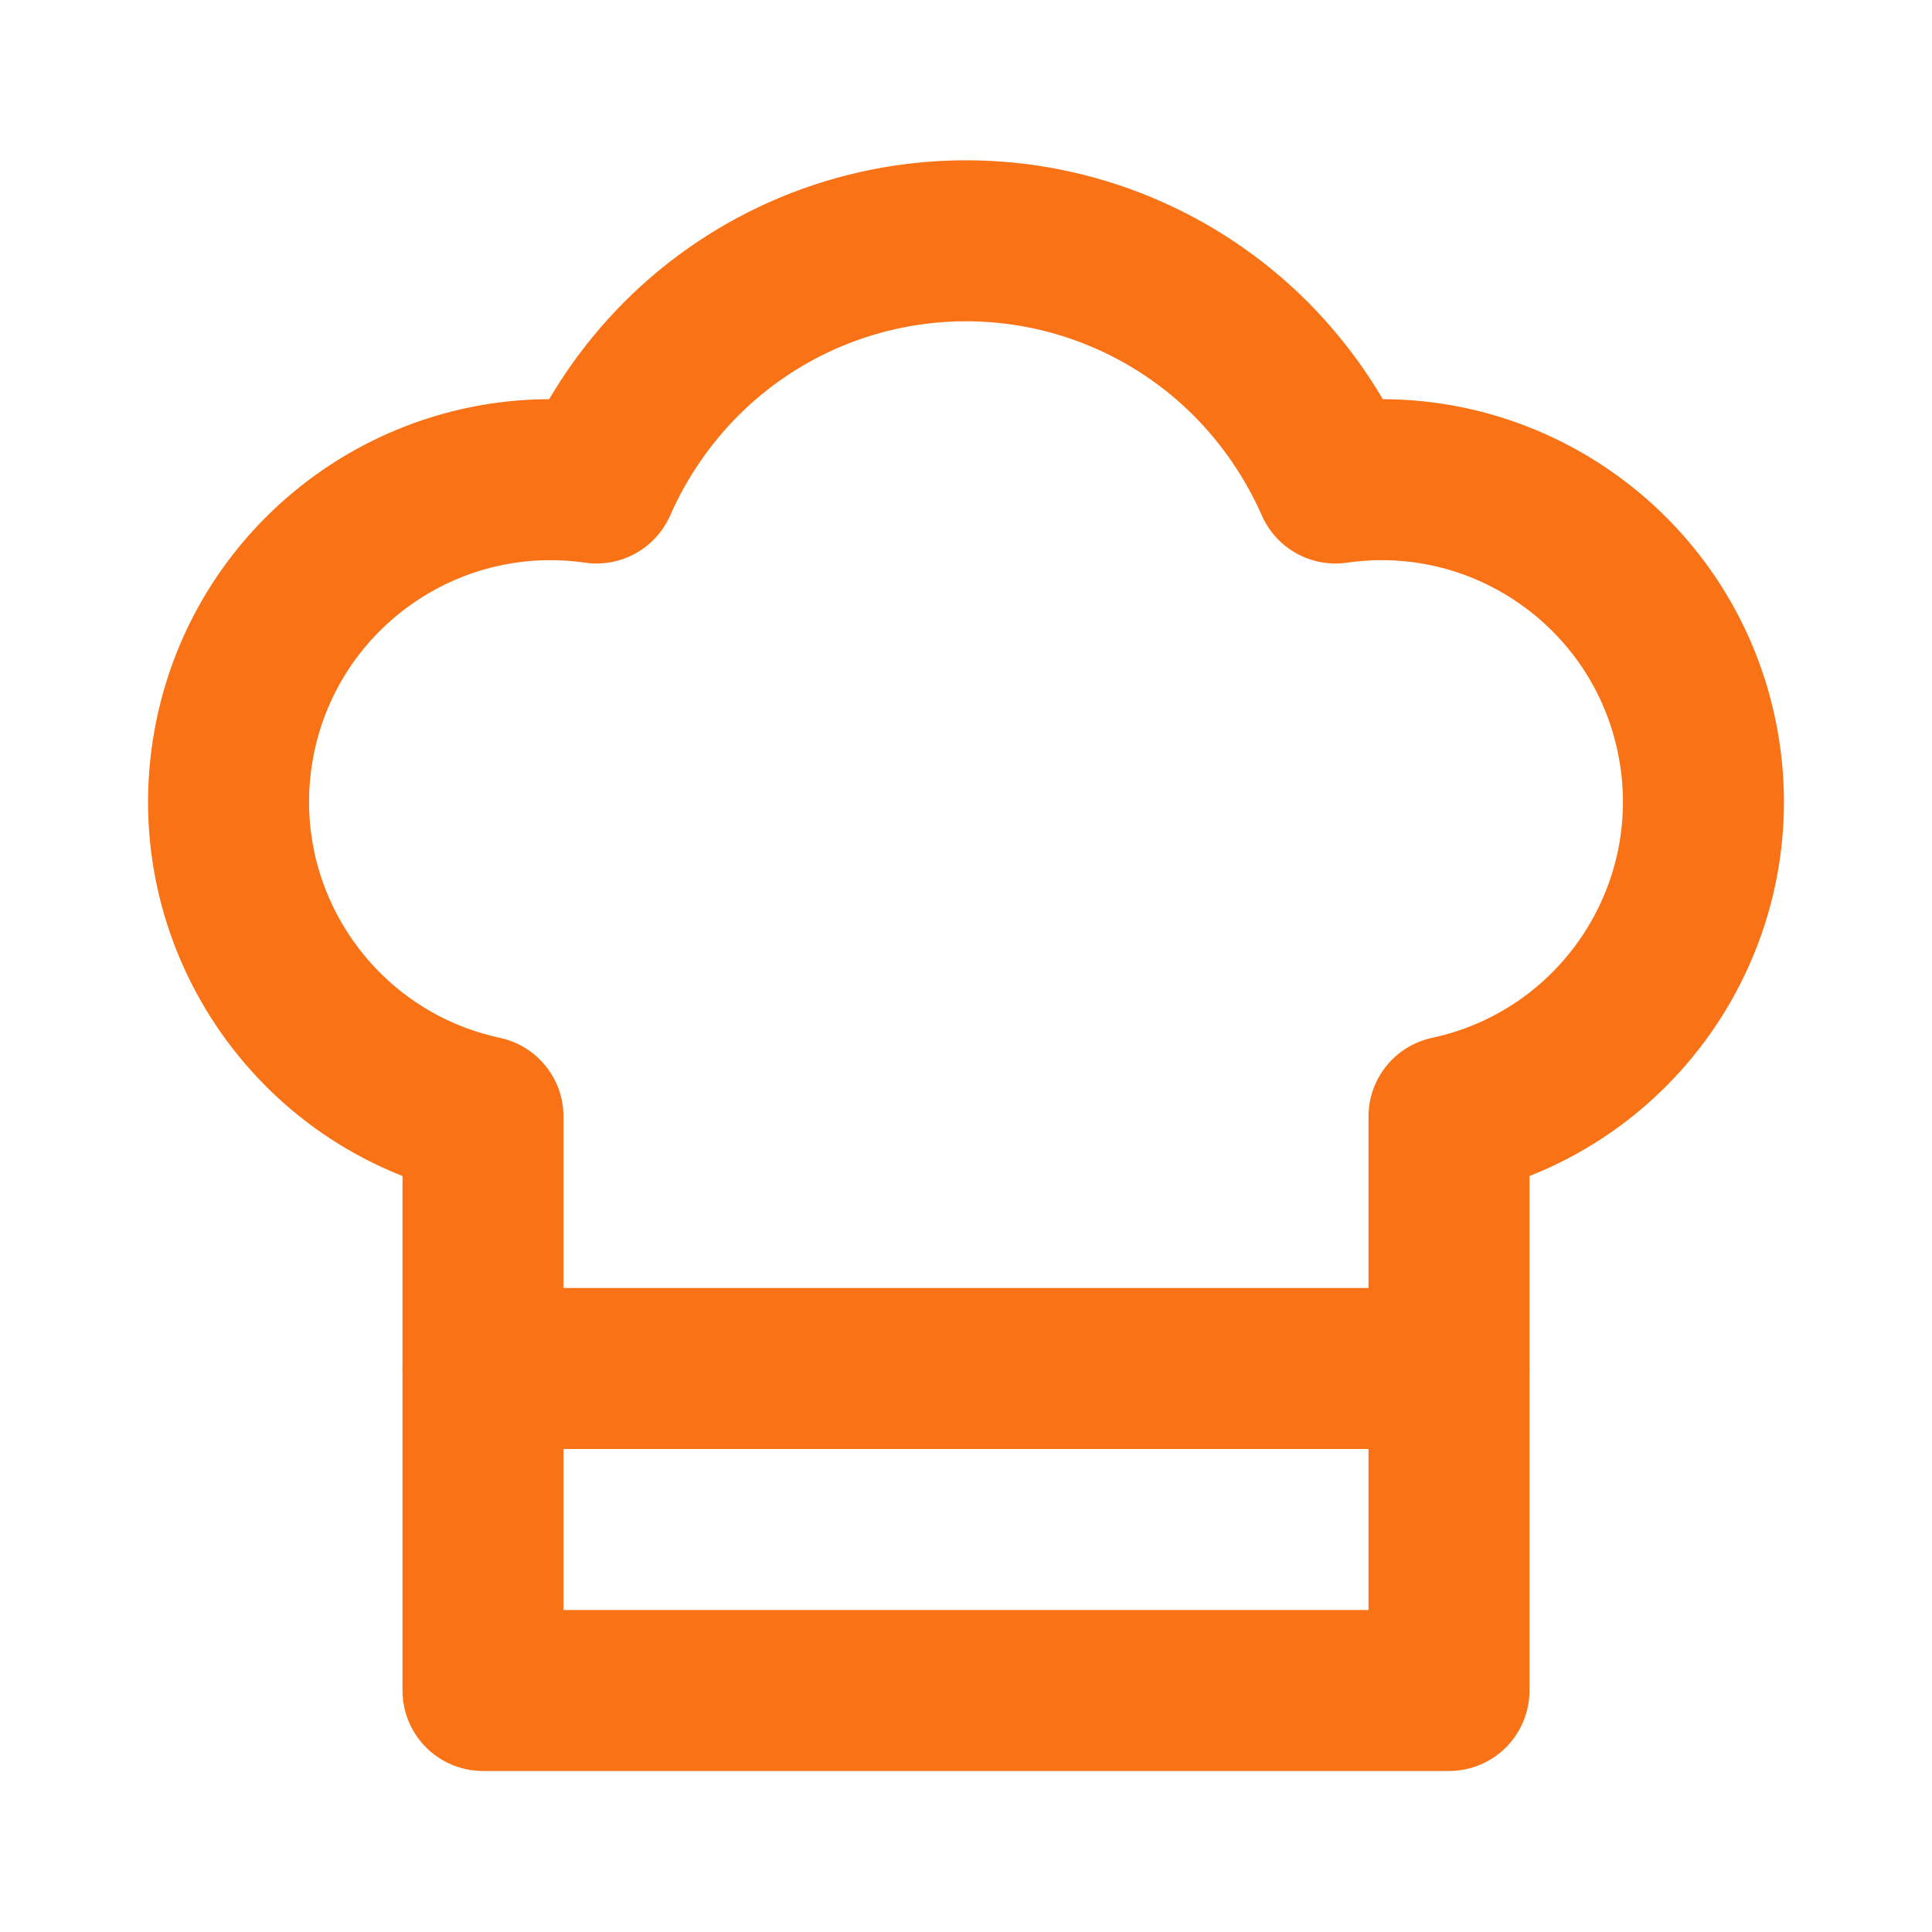
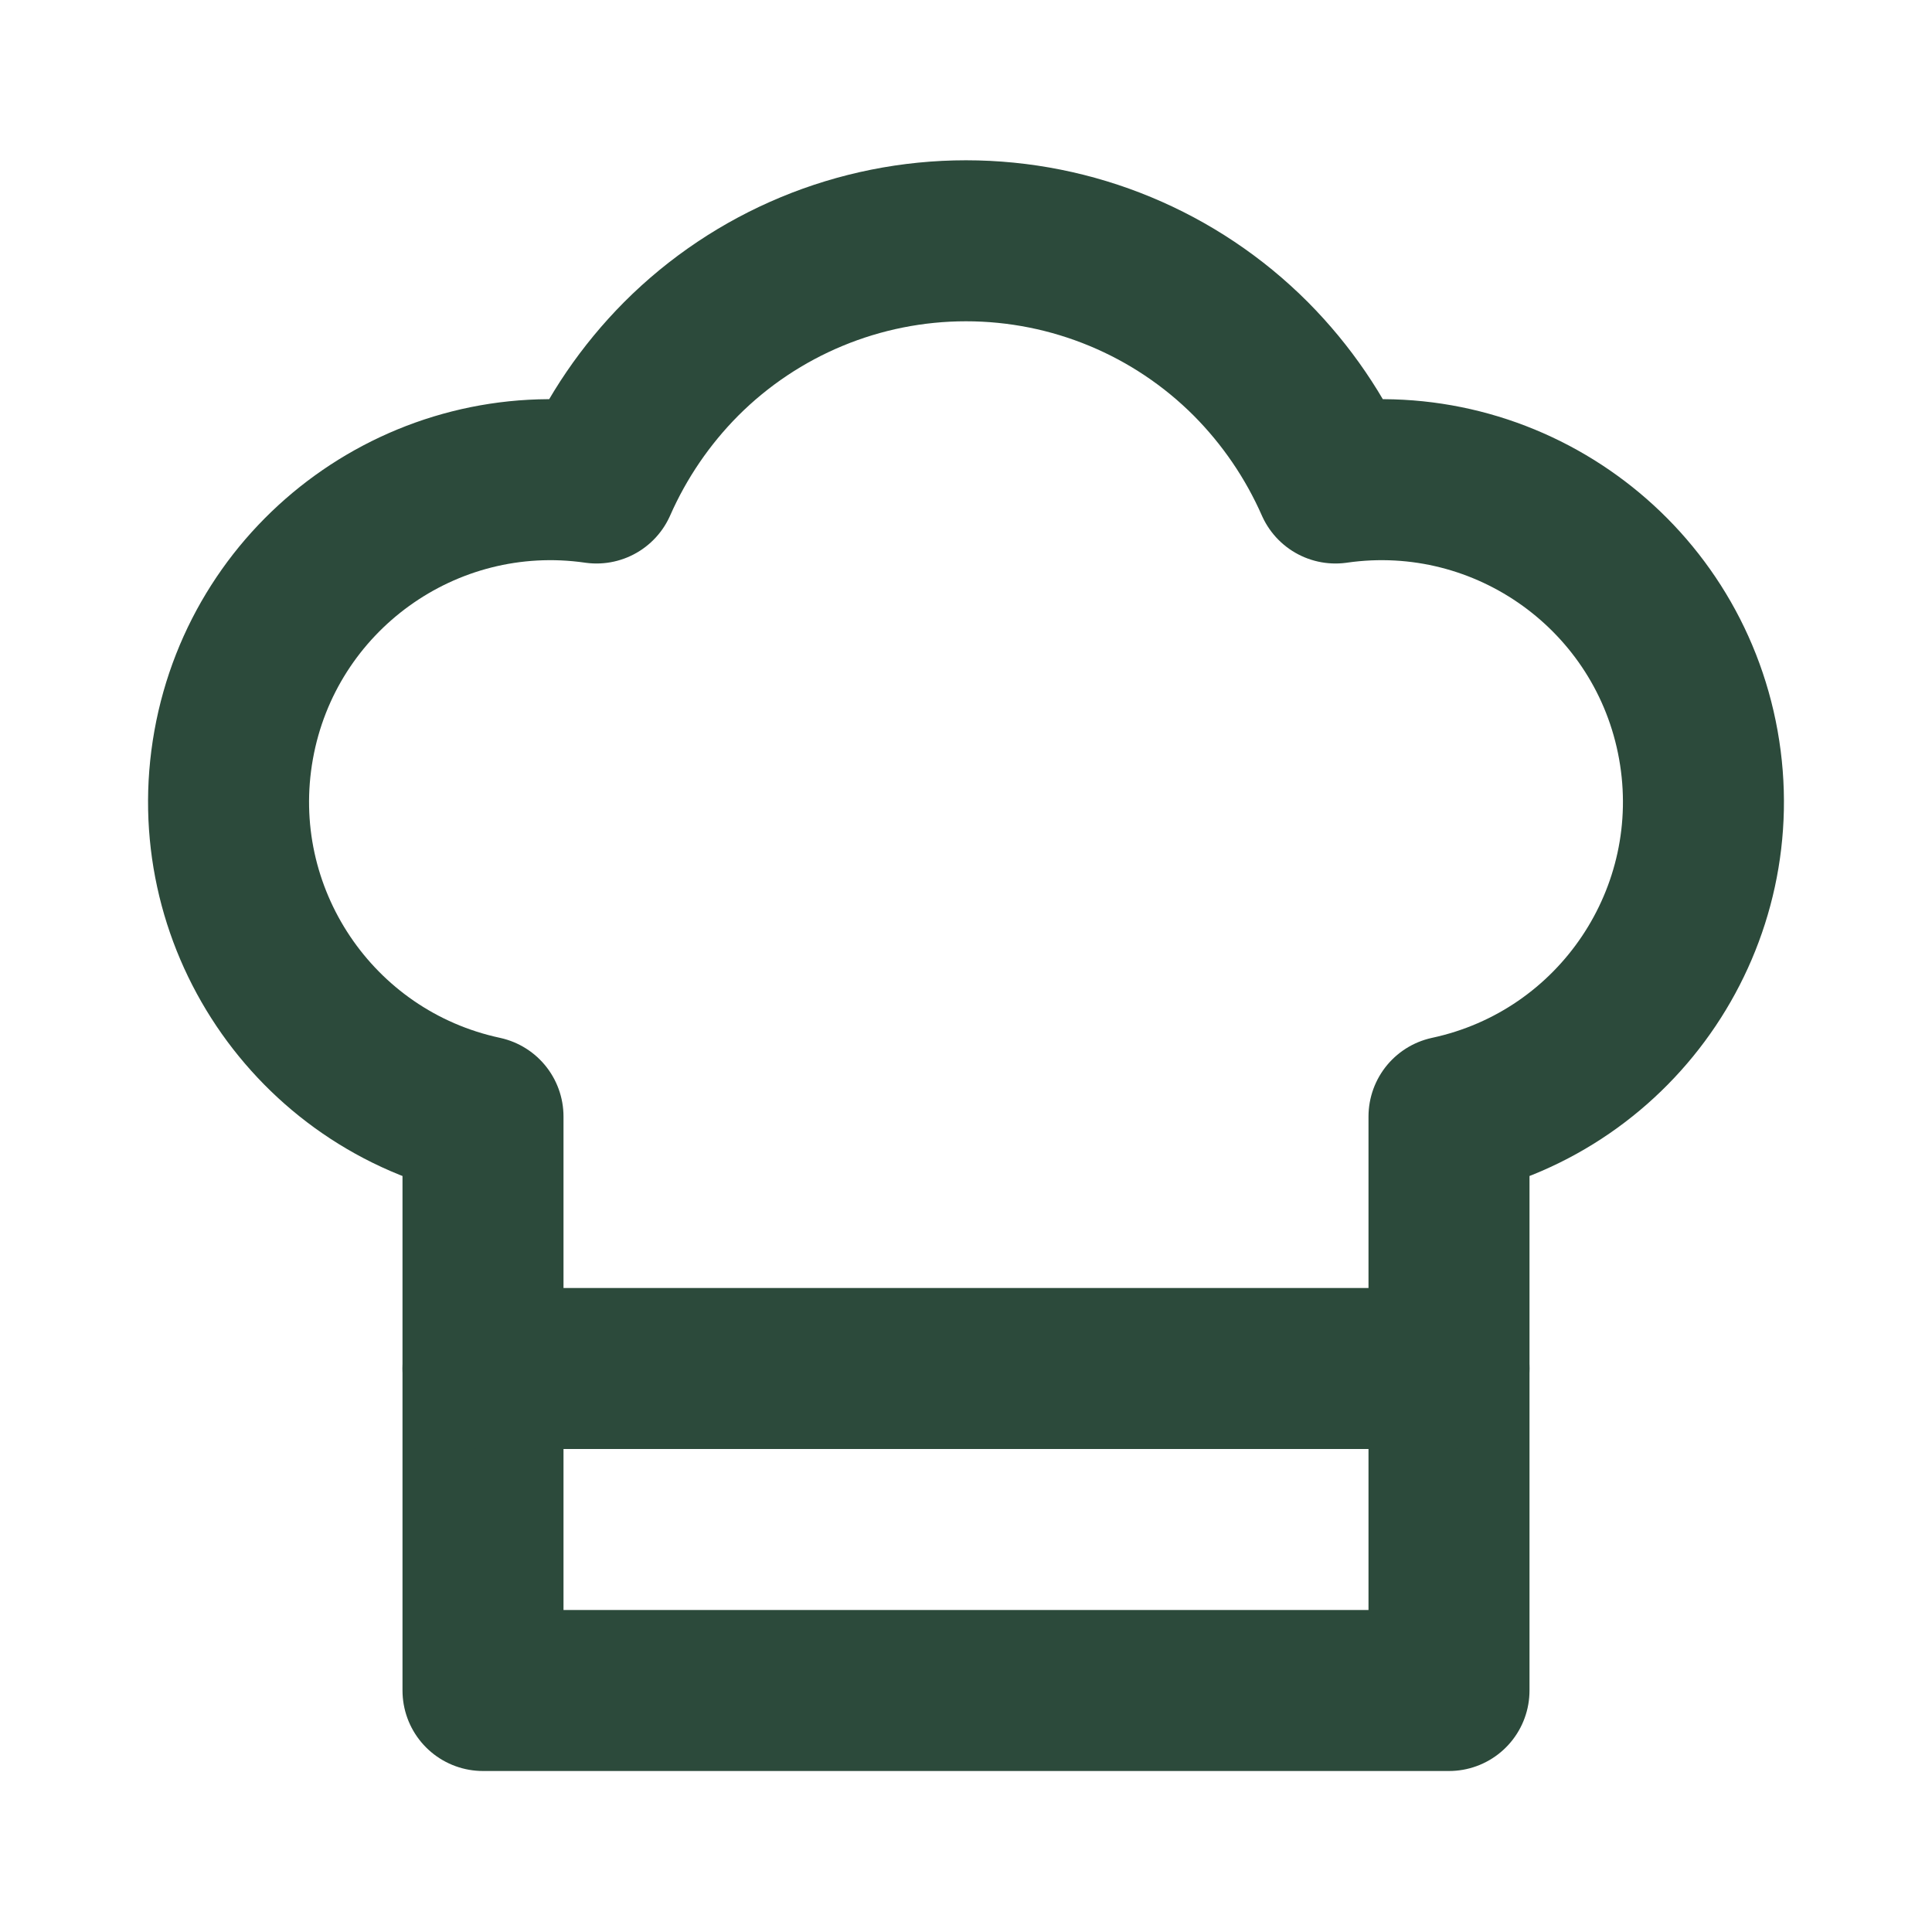
<svg xmlns="http://www.w3.org/2000/svg" viewBox="0 0 24 24" fill="none" stroke="currentColor" stroke-width="2" stroke-linecap="round" stroke-linejoin="round">
-   <path d="M6 13.87A4 4 0 0 1 7.41 6a5.11 5.11 0 0 1 1.05-1.54 5 5 0 0 1 7.08 0A5.11 5.11 0 0 1 16.59 6 4 4 0 0 1 18 13.87V21H6Z" stroke="#f97316" />
-   <line x1="6" y1="17" x2="18" y2="17" stroke="#f97316" />
+   <path d="M6 13.87A4 4 0 0 1 7.41 6a5.11 5.11 0 0 1 1.05-1.54 5 5 0 0 1 7.08 0A5.11 5.11 0 0 1 16.59 6 4 4 0 0 1 18 13.87V21H6Z" stroke="#2C4A3B" />
+   <line x1="6" y1="17" x2="18" y2="17" stroke="#2C4A3B" />
</svg>
